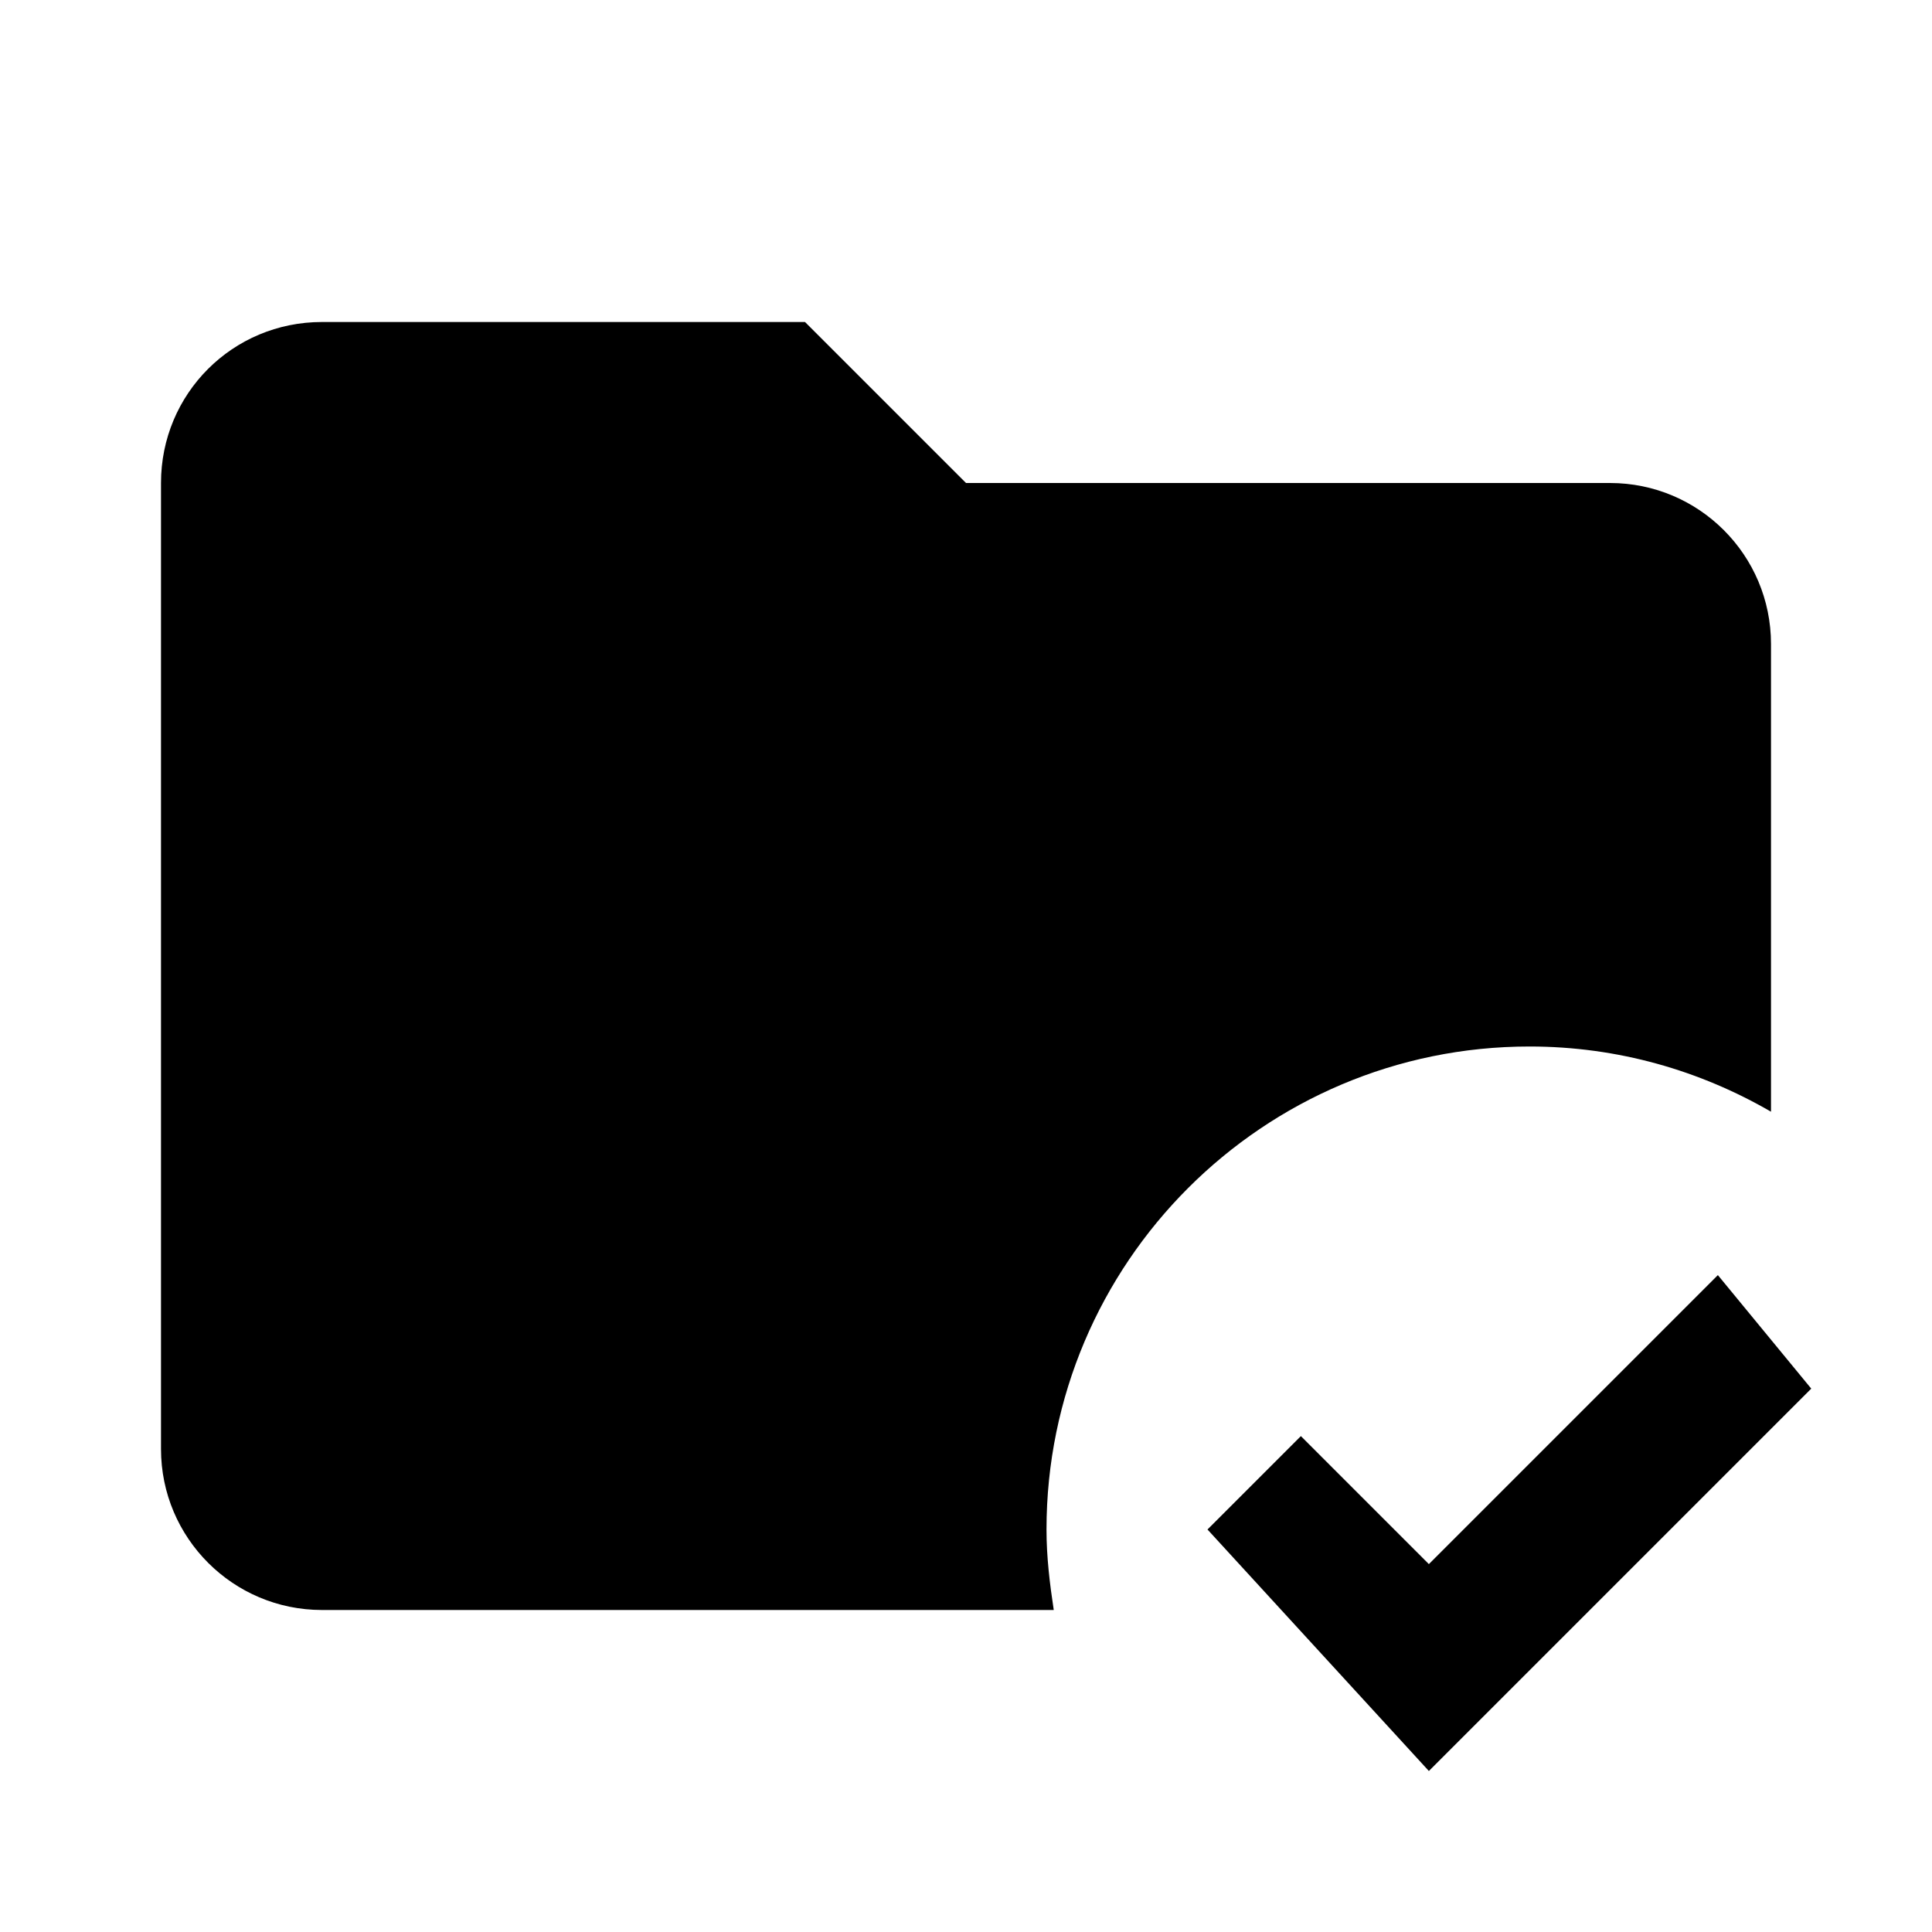
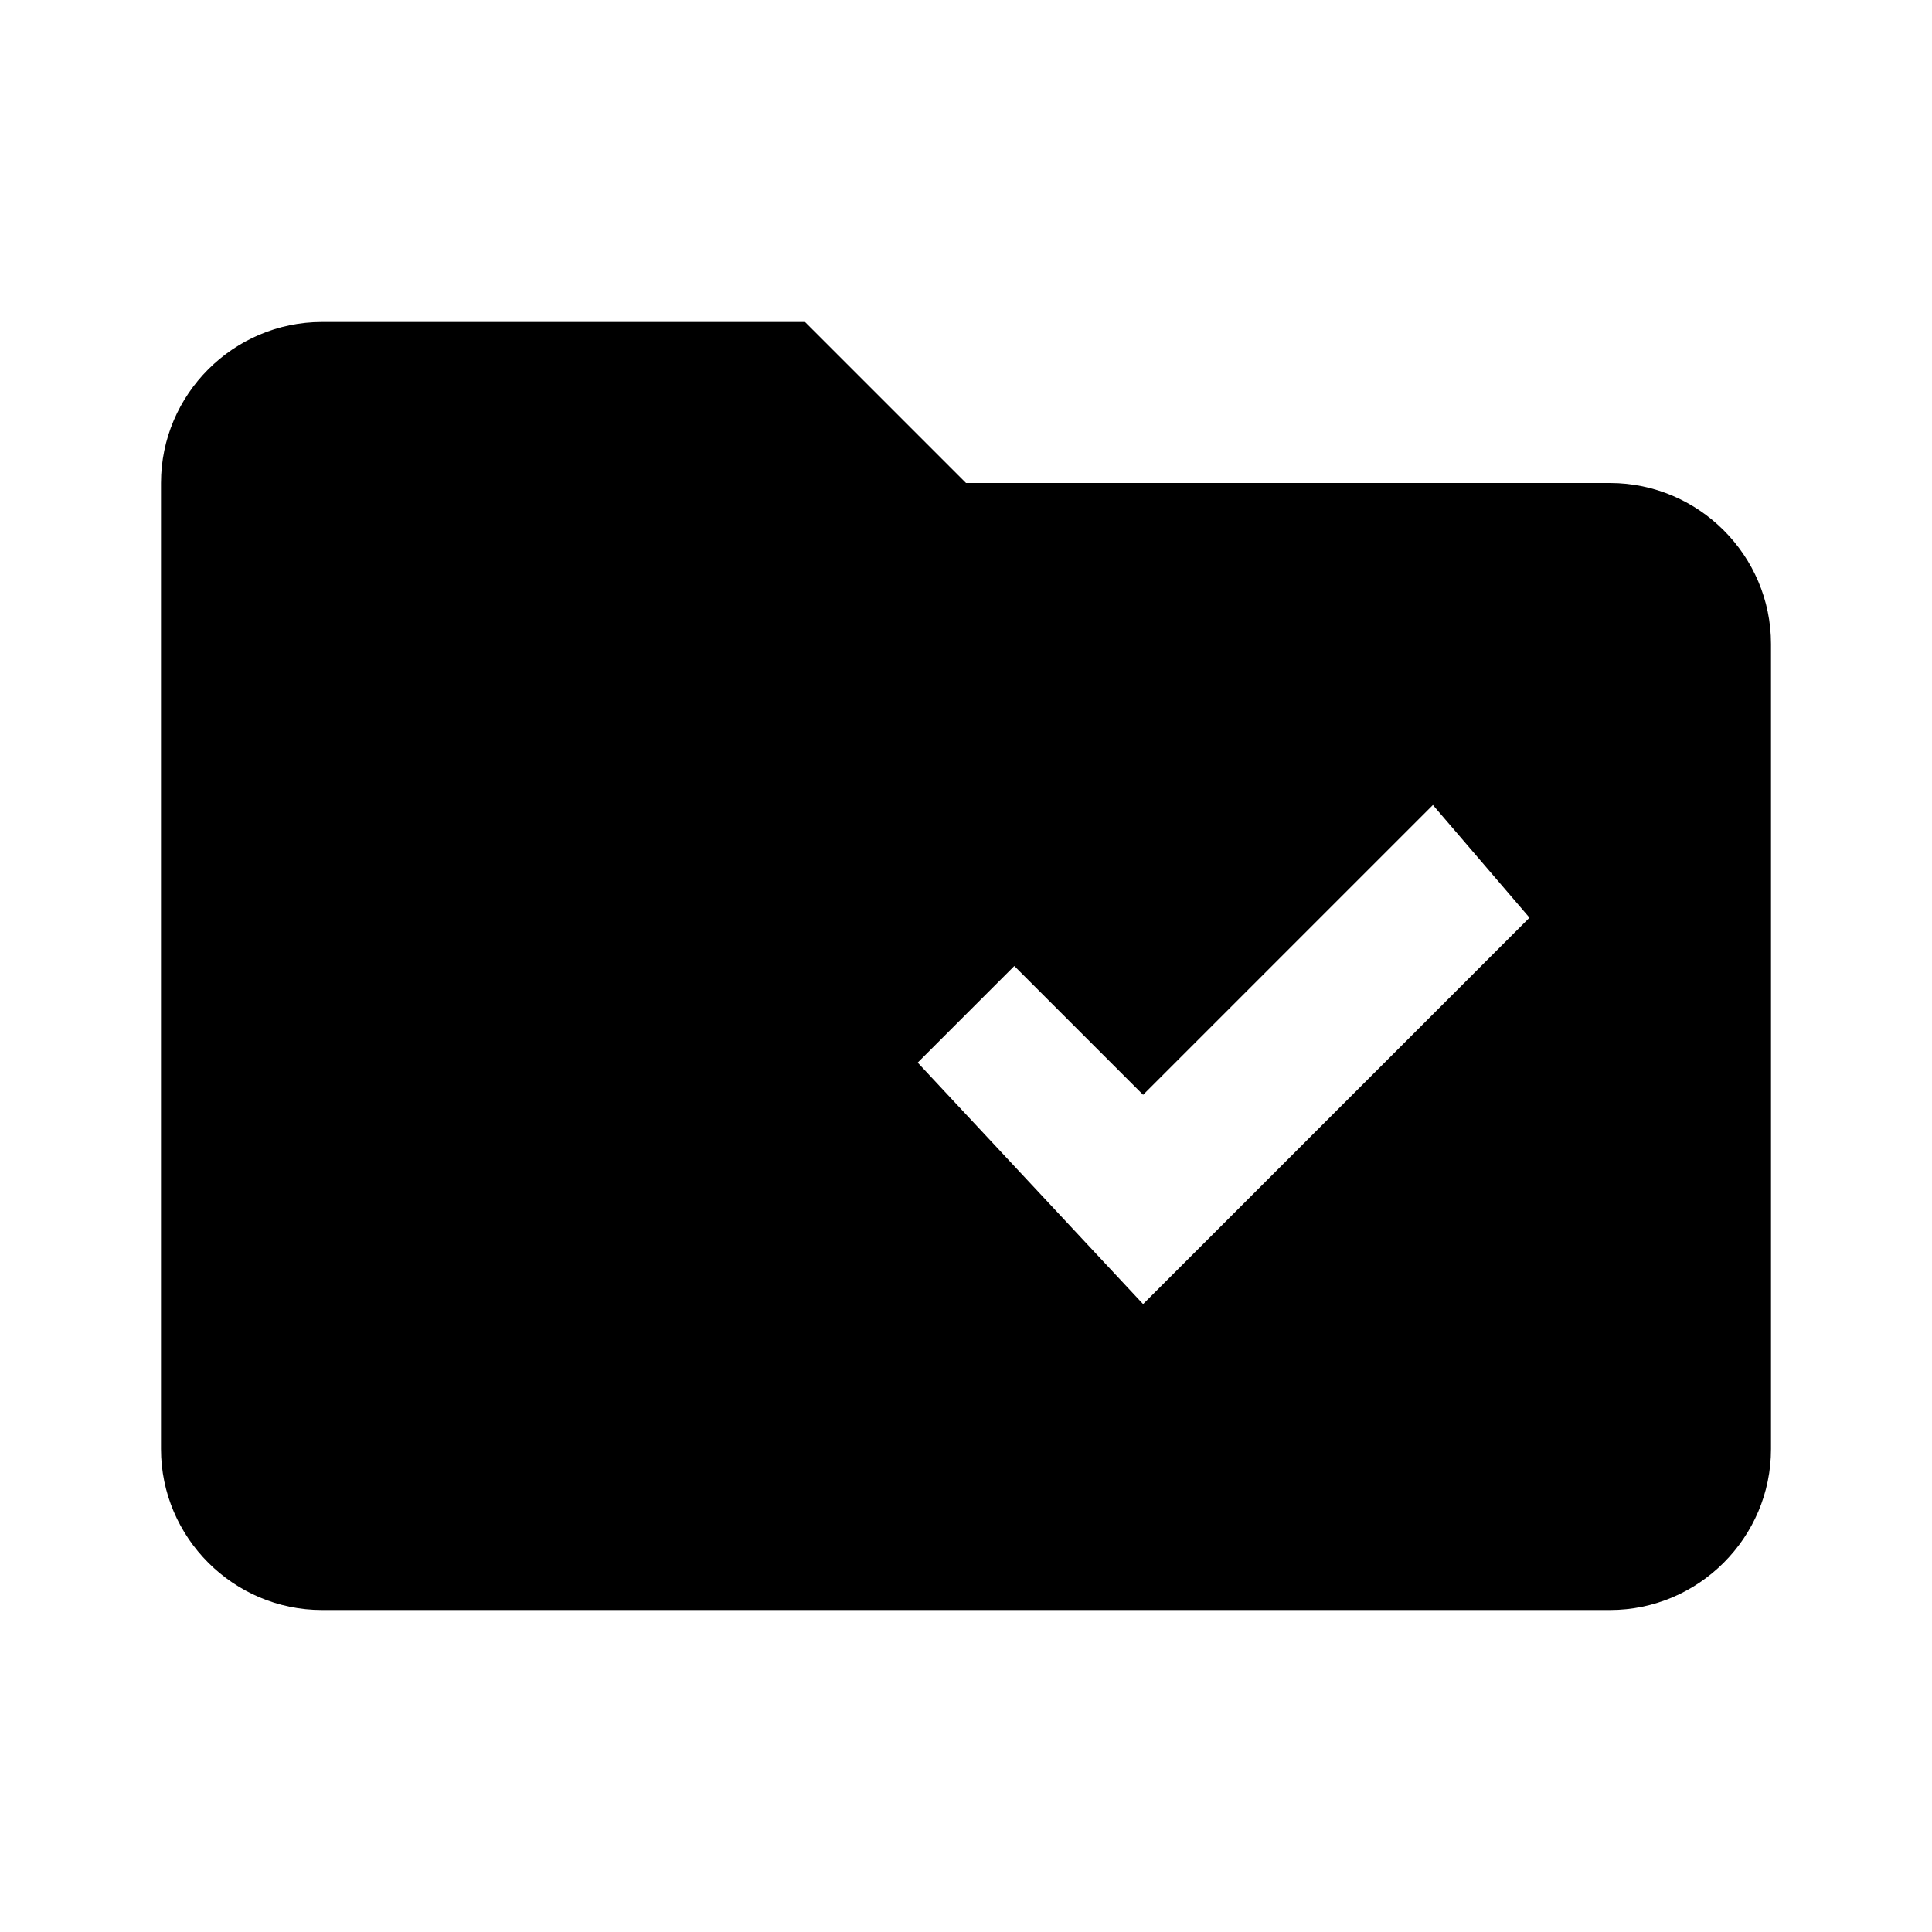
<svg xmlns="http://www.w3.org/2000/svg" viewBox="0 0 24 24">
-   <path d="M13 19c0 .34.04.67.09 1H4a2 2 0 0 1-2-2V6c0-1.11.89-2 2-2h6l2 2h8a2 2 0 0 1 2 2v5.81c-.88-.51-1.9-.81-3-.81-3.31 0-6 2.69-6 6m8.34-3.16-3.59 3.59-1.59-1.59L15 19l2.75 3 4.75-4.75-1.16-1.41Z" />
+   <path d="M20 6h-8l-2-2H4c-1.1 0-2 .9-2 2v12c0 1.1.9 2 2 2h16c1.1 0 2-.9 2-2V8c0-1.1-.9-2-2-2m-5.8 10.2-2.8-3 1.2-1.2 1.6 1.6 3.6-3.6 1.2 1.4-4.8 4.8Z" />
</svg>
